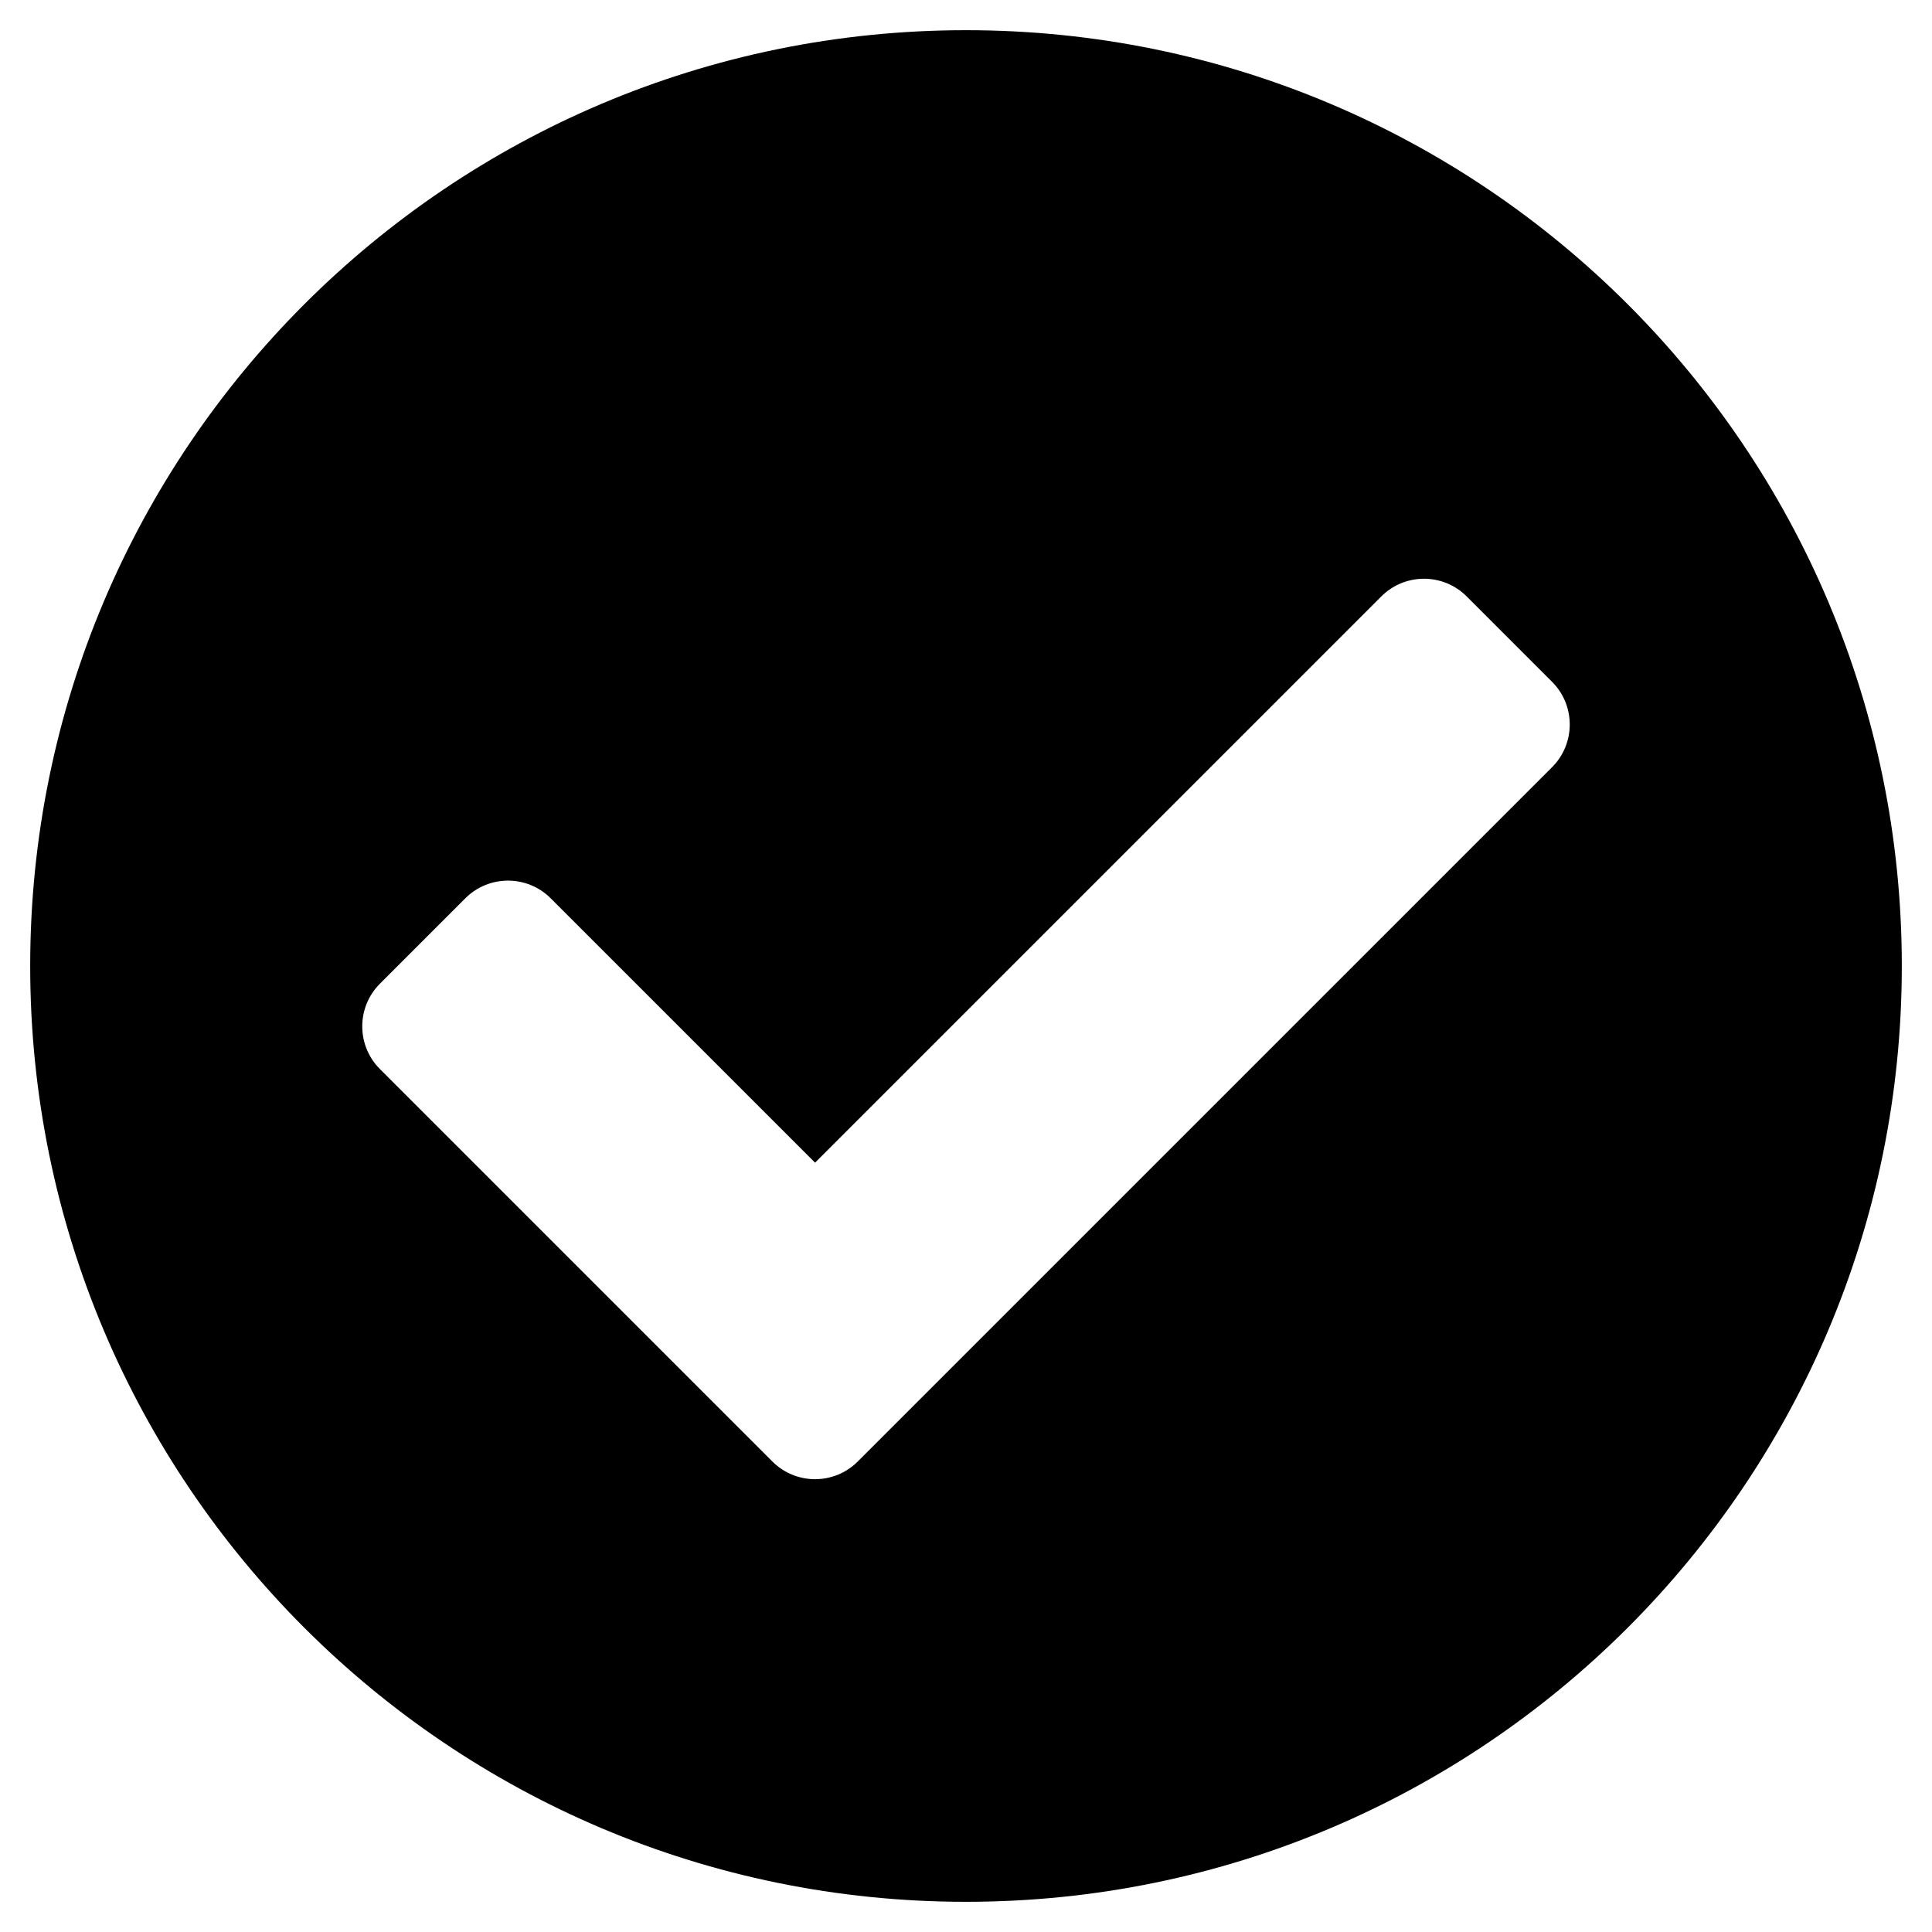
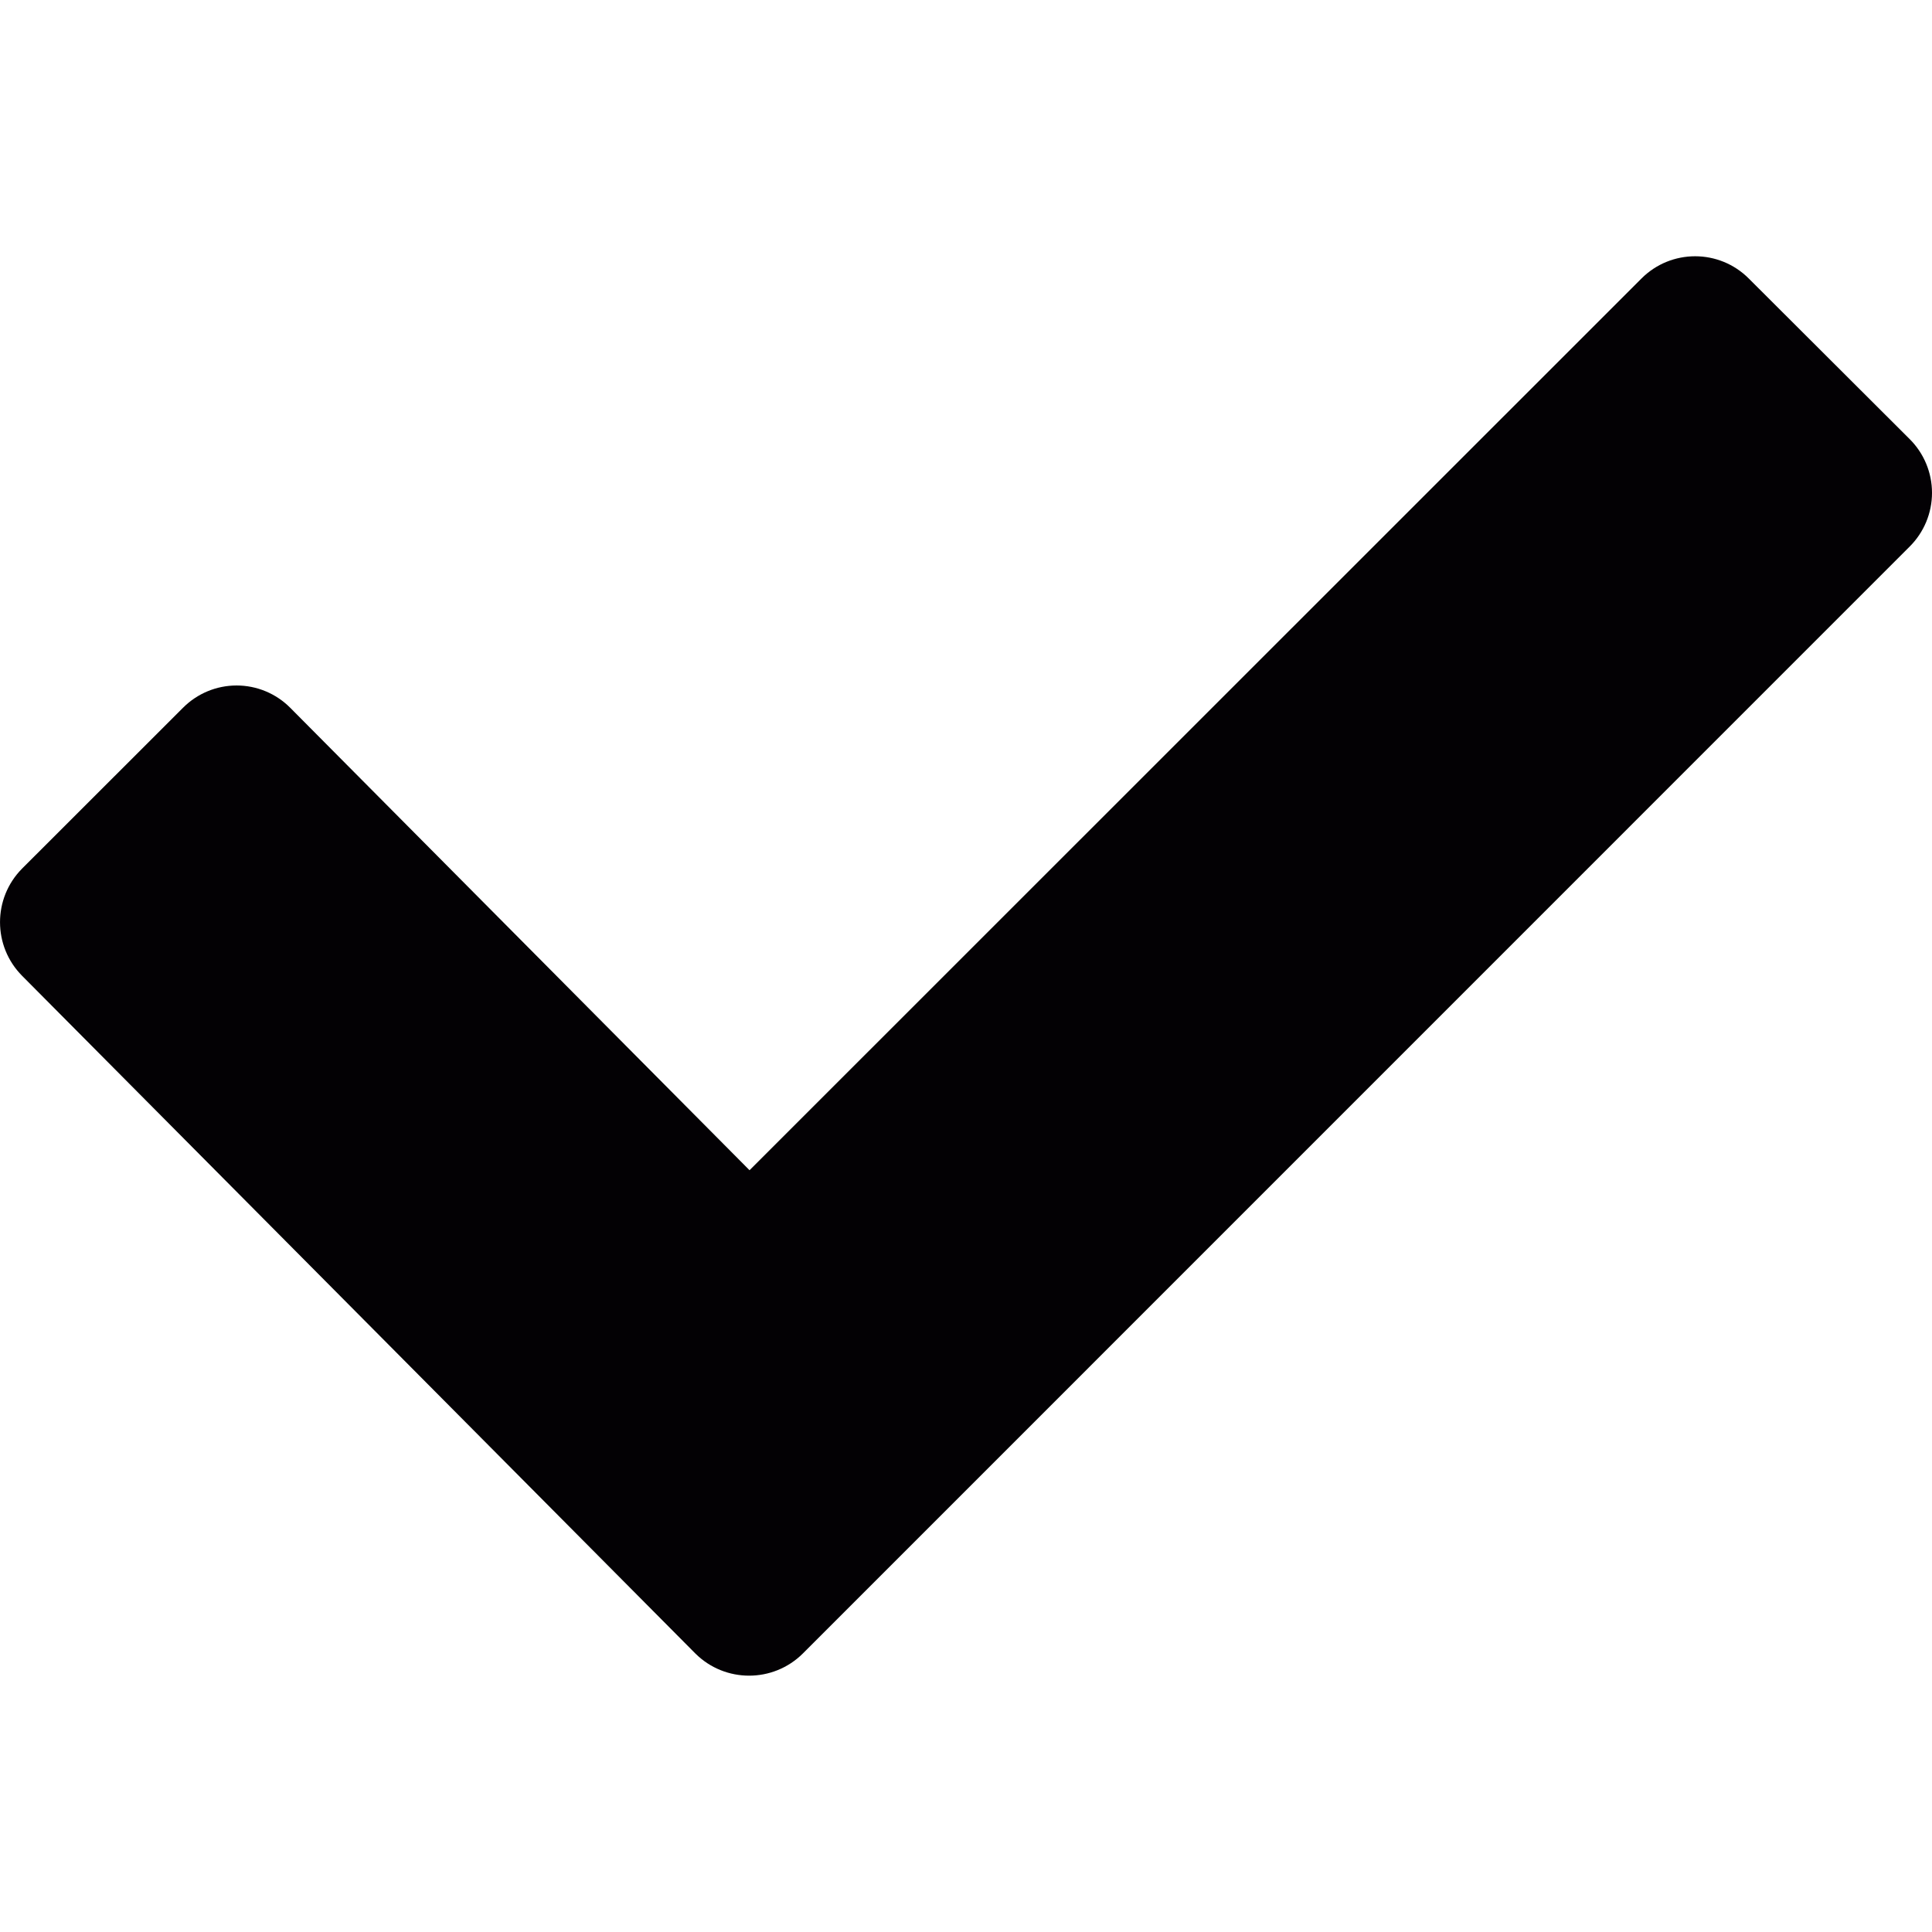
- <svg xmlns="http://www.w3.org/2000/svg" width="512px" height="512px" viewBox="0 0 512 512">
-   <path d="M504 256c0 136.967-111.033 248-248 248S8 392.967 8 256 119.033 8 256 8s248 111.033 248 248zM227.314 387.314l184-184c6.248-6.248 6.248-16.379 0-22.627l-22.627-22.627c-6.248-6.249-16.379-6.249-22.628 0L216 308.118l-70.059-70.059c-6.248-6.248-16.379-6.248-22.628 0l-22.627 22.627c-6.248 6.248-6.248 16.379 0 22.627l104 104c6.249 6.249 16.379 6.249 22.628.001z" />
+ <svg xmlns="http://www.w3.org/2000/svg" viewBox="0 0 17.837 17.837" style="enable-background:new 0 0 17.837 17.837" xml:space="preserve">
+   <path style="fill:#030104" d="M16.145 2.571a.7.7 0 0 0-.99 0L6.92 10.804l-4.241-4.27a.698.698 0 0 0-.989 0L.204 8.019a.703.703 0 0 0 0 .99l6.217 6.258a.704.704 0 0 0 .99 0L17.63 5.047a.7.7 0 0 0 0-.994l-1.485-1.482z" />
+   <g />
+   <g />
+   <g />
+   <g />
+   <g />
+   <g />
+   <g />
+   <g />
+   <g />
+   <g />
+   <g />
+   <g />
+   <g />
+   <g />
+   <g />
</svg>
